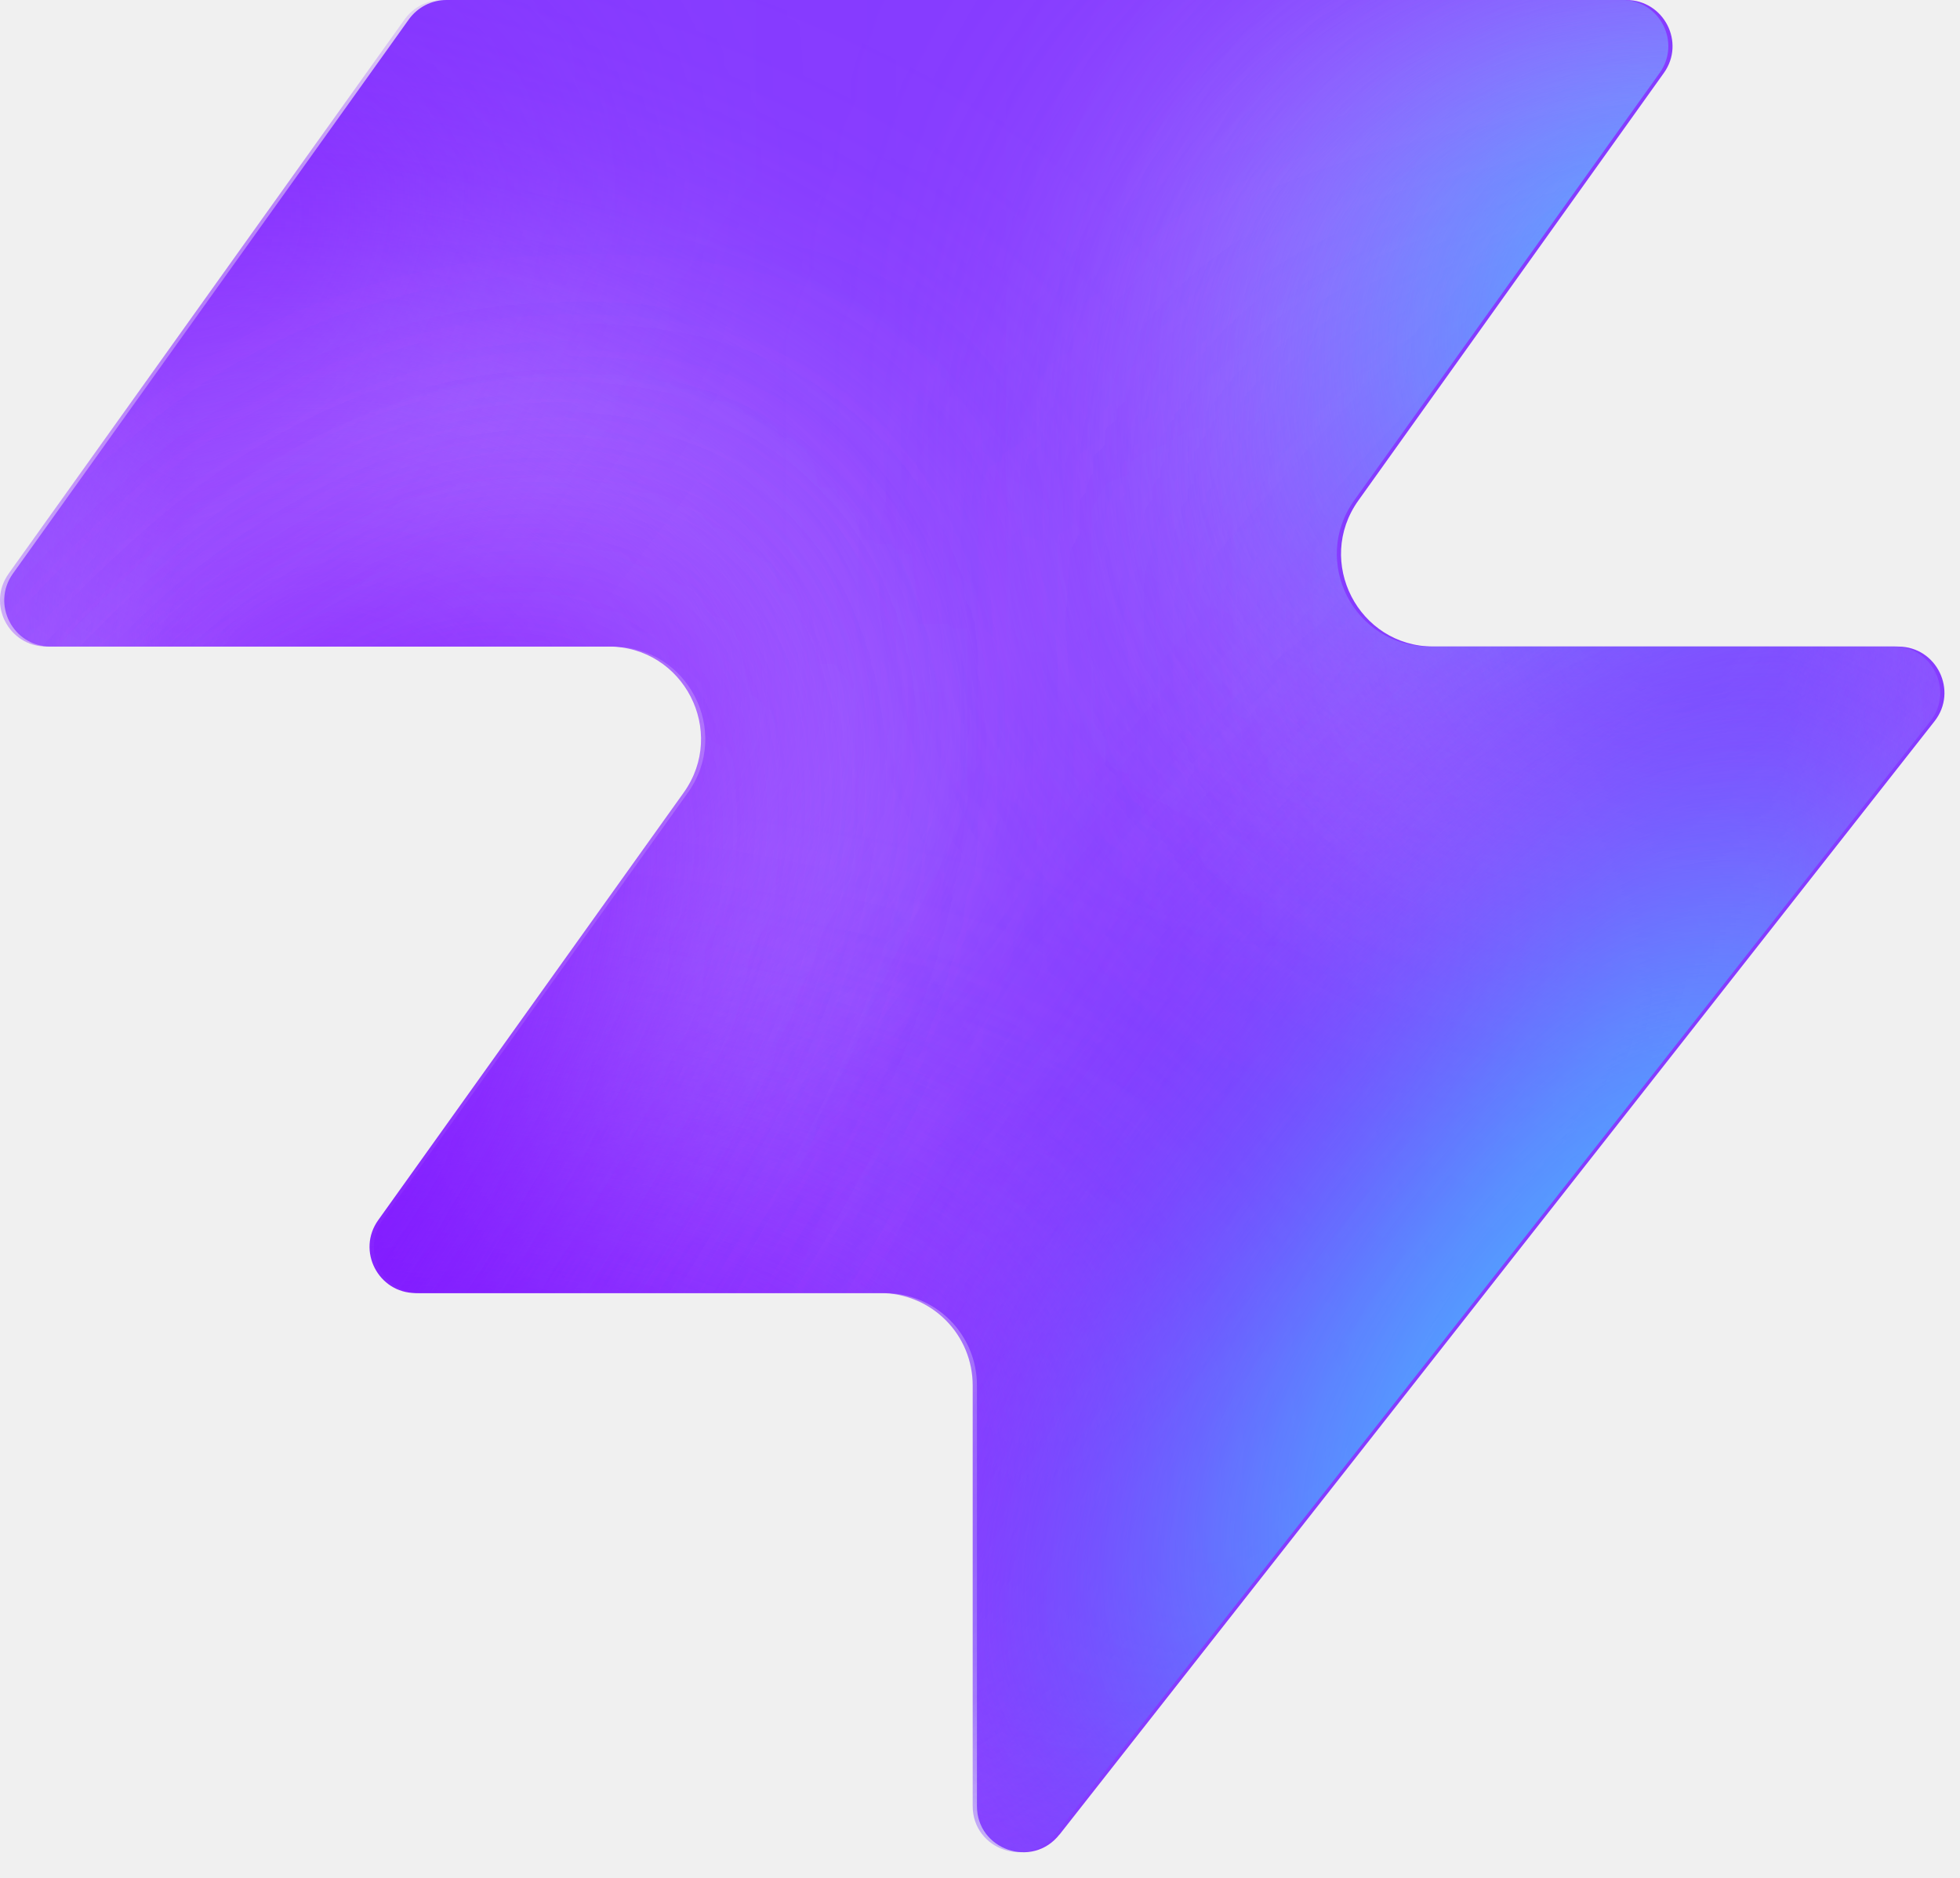
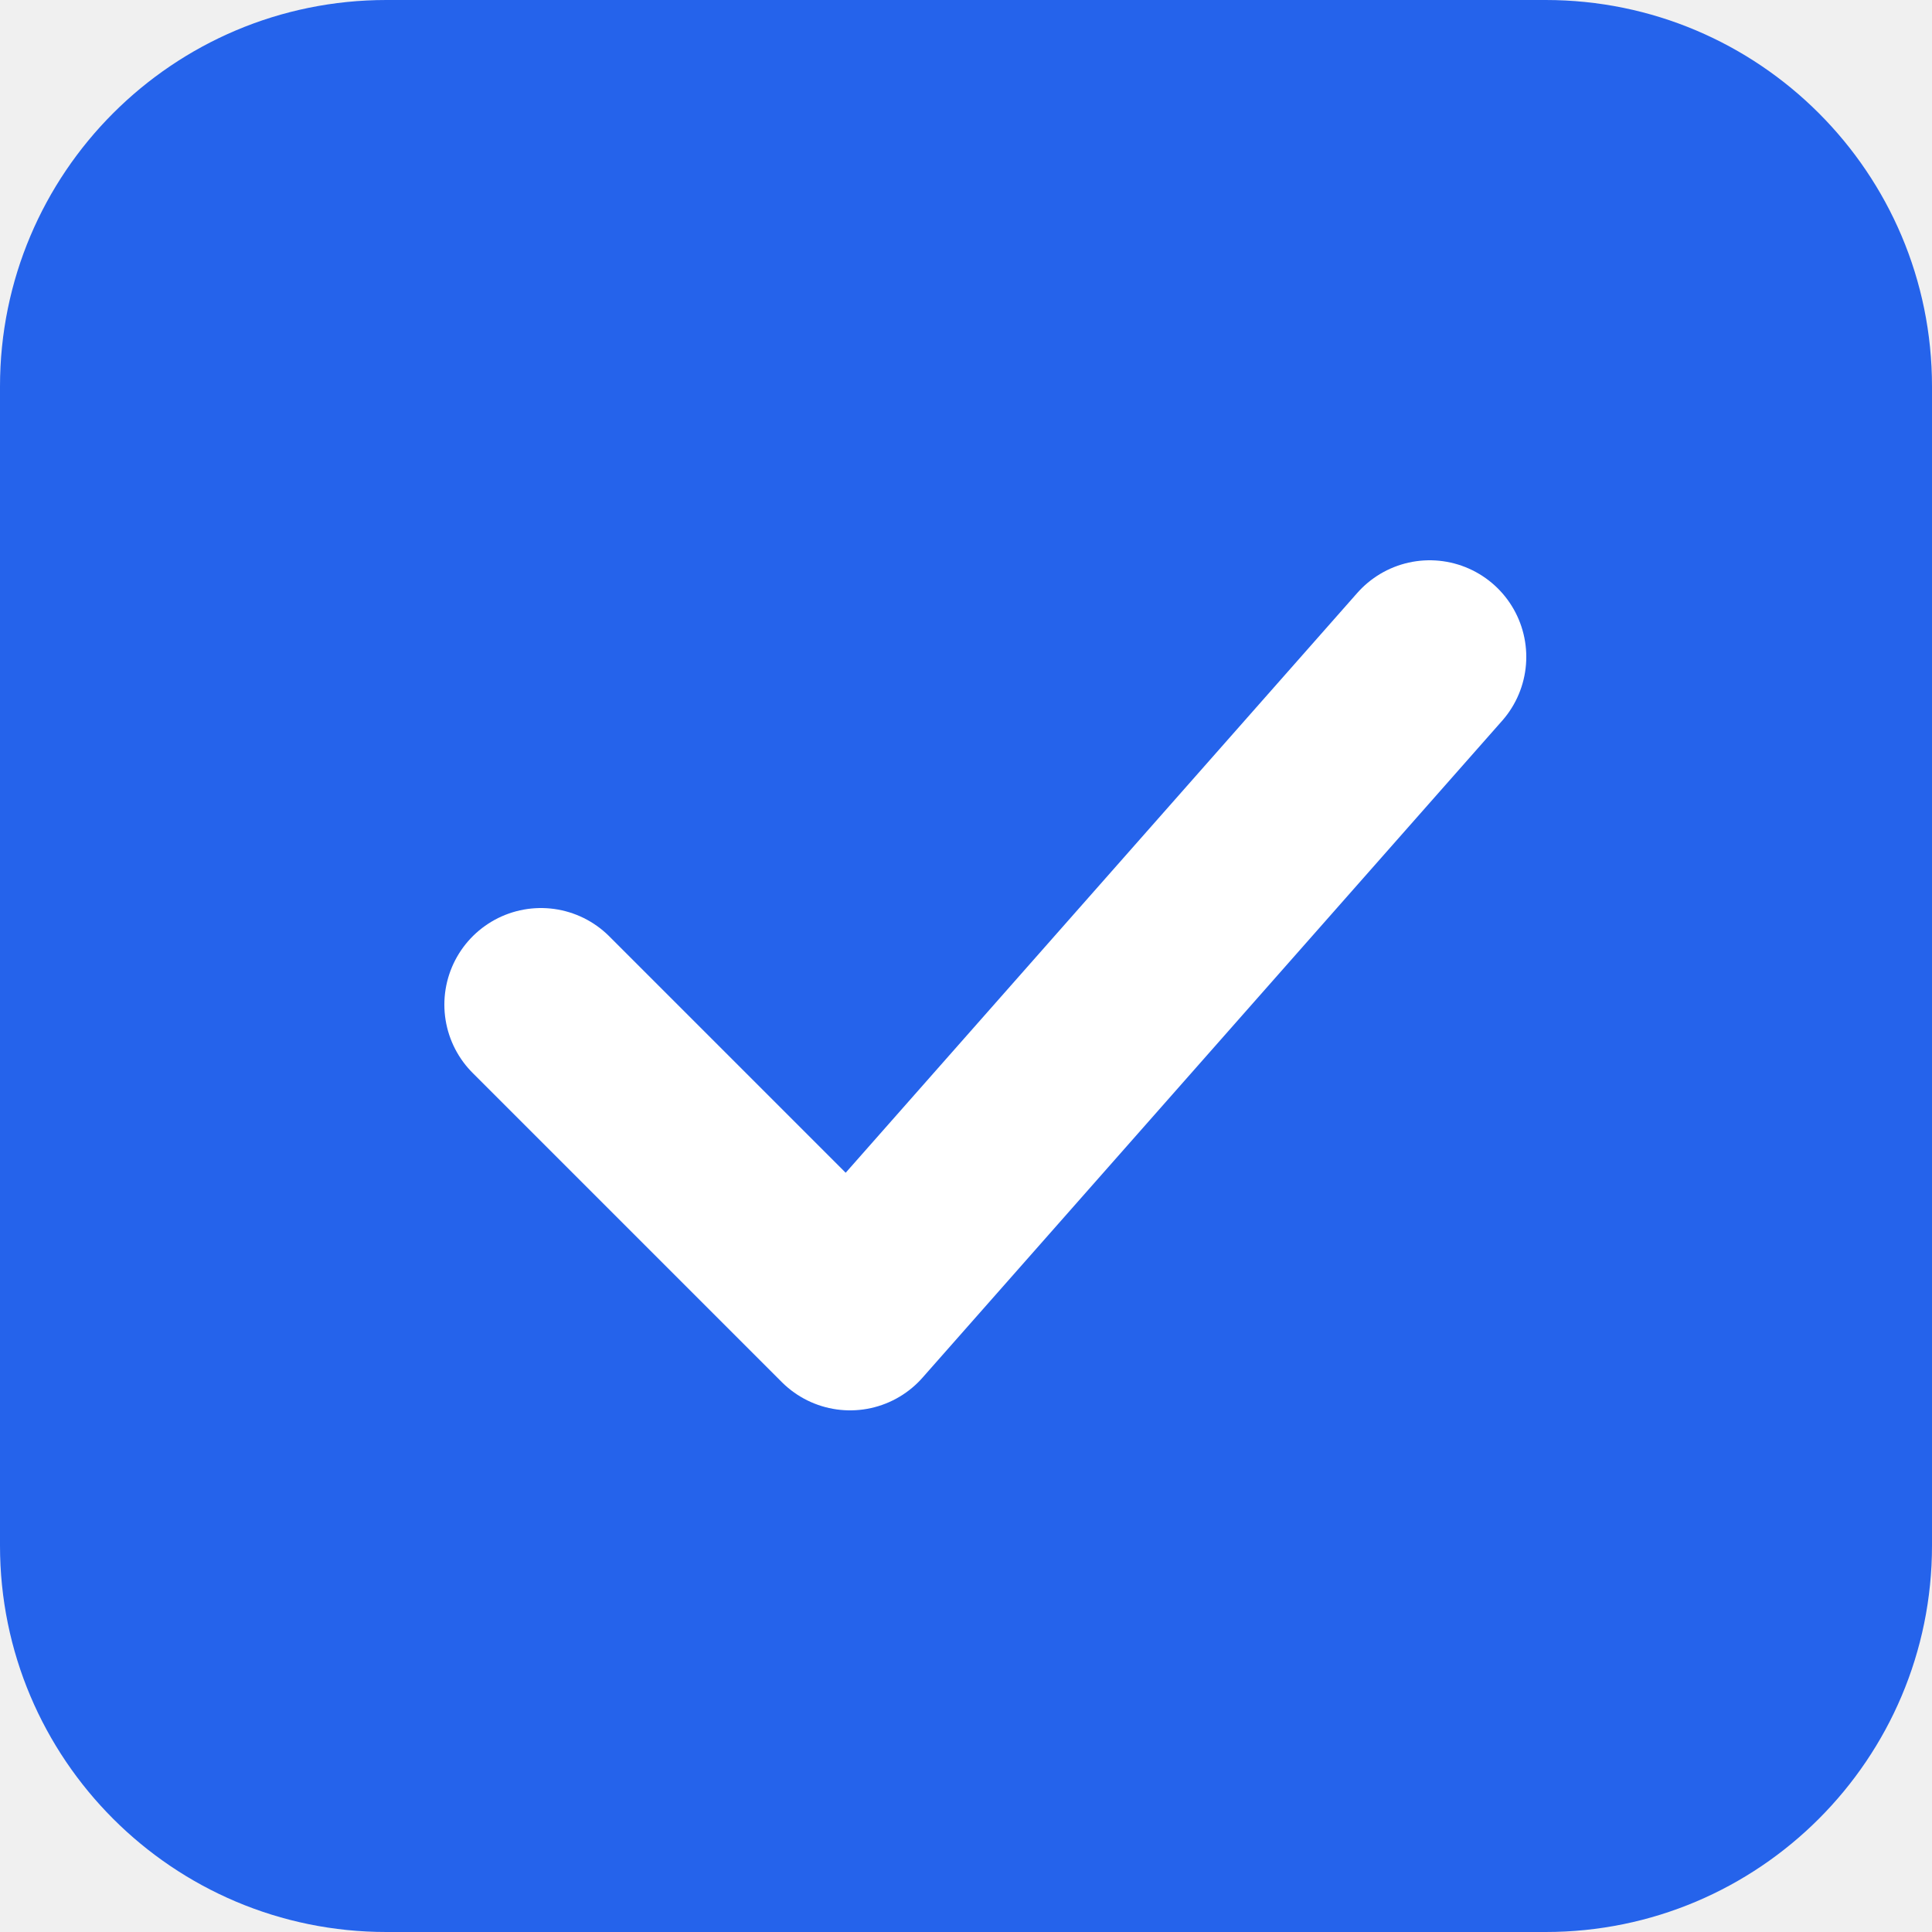
- <svg xmlns="http://www.w3.org/2000/svg" width="48" height="46" fill="none" viewBox="0 0 48 46">
-   <path fill="#863bff" d="M25.946 44.938c-.664.845-2.021.375-2.021-.698V33.937a2.26 2.26 0 0 0-2.262-2.262H10.287c-.92 0-1.456-1.04-.92-1.788l7.48-10.471c1.07-1.497 0-3.578-1.842-3.578H1.237c-.92 0-1.456-1.04-.92-1.788L10.013.474c.214-.297.556-.474.92-.474h28.894c.92 0 1.456 1.04.92 1.788l-7.48 10.471c-1.07 1.498 0 3.579 1.842 3.579h11.377c.943 0 1.473 1.088.89 1.83L25.947 44.94z" style="fill:#863bff;fill:color(display-p3 .525 .23 1);fill-opacity:1" />
-   <mask id="a" width="48" height="46" x="0" y="0" maskUnits="userSpaceOnUse" style="mask-type:alpha">
-     <path fill="#000" d="M25.842 44.938c-.664.844-2.021.375-2.021-.698V33.937a2.26 2.26 0 0 0-2.262-2.262H10.183c-.92 0-1.456-1.04-.92-1.788l7.48-10.471c1.07-1.498 0-3.579-1.842-3.579H1.133c-.92 0-1.456-1.04-.92-1.787L9.91.473c.214-.297.556-.474.92-.474h28.894c.92 0 1.456 1.04.92 1.788l-7.48 10.471c-1.07 1.498 0 3.578 1.842 3.578h11.377c.943 0 1.473 1.088.89 1.832L25.843 44.94z" style="fill:#000;fill-opacity:1" />
-   </mask>
-   <g mask="url(#a)">
-     <g filter="url(#b)">
-       <ellipse cx="5.508" cy="14.704" fill="#ede6ff" rx="5.508" ry="14.704" style="fill:#ede6ff;fill:color(display-p3 .927 .903 1);fill-opacity:1" transform="matrix(.00324 1 1 -.00324 -4.47 31.516)" />
-     </g>
-     <g filter="url(#c)">
-       <ellipse cx="10.399" cy="29.851" fill="#ede6ff" rx="10.399" ry="29.851" style="fill:#ede6ff;fill:color(display-p3 .927 .903 1);fill-opacity:1" transform="matrix(.00324 1 1 -.00324 -39.328 7.883)" />
-     </g>
-     <g filter="url(#d)">
-       <ellipse cx="5.508" cy="30.487" fill="#7e14ff" rx="5.508" ry="30.487" style="fill:#7e14ff;fill:color(display-p3 .492 .077 1);fill-opacity:1" transform="rotate(89.814 -25.913 -14.639)scale(1 -1)" />
-     </g>
-     <g filter="url(#e)">
-       <ellipse cx="5.508" cy="30.599" fill="#7e14ff" rx="5.508" ry="30.599" style="fill:#7e14ff;fill:color(display-p3 .492 .077 1);fill-opacity:1" transform="rotate(89.814 -32.644 -3.334)scale(1 -1)" />
-     </g>
-     <g filter="url(#f)">
-       <ellipse cx="5.508" cy="30.599" fill="#7e14ff" rx="5.508" ry="30.599" style="fill:#7e14ff;fill:color(display-p3 .492 .077 1);fill-opacity:1" transform="matrix(.00324 1 1 -.00324 -34.34 30.47)" />
-     </g>
-     <g filter="url(#g)">
-       <ellipse cx="14.072" cy="22.078" fill="#ede6ff" rx="14.072" ry="22.078" style="fill:#ede6ff;fill:color(display-p3 .927 .903 1);fill-opacity:1" transform="rotate(93.35 24.506 48.493)scale(-1 1)" />
-     </g>
-     <g filter="url(#h)">
-       <ellipse cx="3.47" cy="21.501" fill="#7e14ff" rx="3.47" ry="21.501" style="fill:#7e14ff;fill:color(display-p3 .492 .077 1);fill-opacity:1" transform="rotate(89.009 28.708 47.59)scale(-1 1)" />
-     </g>
-     <g filter="url(#i)">
-       <ellipse cx="3.47" cy="21.501" fill="#7e14ff" rx="3.47" ry="21.501" style="fill:#7e14ff;fill:color(display-p3 .492 .077 1);fill-opacity:1" transform="rotate(89.009 28.708 47.59)scale(-1 1)" />
-     </g>
-     <g filter="url(#j)">
-       <ellipse cx=".387" cy="8.972" fill="#7e14ff" rx="4.407" ry="29.108" style="fill:#7e14ff;fill:color(display-p3 .492 .077 1);fill-opacity:1" transform="rotate(39.51 .387 8.972)" />
-     </g>
-     <g filter="url(#k)">
-       <ellipse cx="47.523" cy="-6.092" fill="#7e14ff" rx="4.407" ry="29.108" style="fill:#7e14ff;fill:color(display-p3 .492 .077 1);fill-opacity:1" transform="rotate(37.892 47.523 -6.092)" />
-     </g>
-     <g filter="url(#l)">
-       <ellipse cx="41.412" cy="6.333" fill="#47bfff" rx="5.971" ry="9.665" style="fill:#47bfff;fill:color(display-p3 .28 .748 1);fill-opacity:1" transform="rotate(37.892 41.412 6.333)" />
-     </g>
-     <g filter="url(#m)">
-       <ellipse cx="-1.879" cy="38.332" fill="#7e14ff" rx="4.407" ry="29.108" style="fill:#7e14ff;fill:color(display-p3 .492 .077 1);fill-opacity:1" transform="rotate(37.892 -1.88 38.332)" />
-     </g>
-     <g filter="url(#n)">
-       <ellipse cx="-1.879" cy="38.332" fill="#7e14ff" rx="4.407" ry="29.108" style="fill:#7e14ff;fill:color(display-p3 .492 .077 1);fill-opacity:1" transform="rotate(37.892 -1.88 38.332)" />
-     </g>
-     <g filter="url(#o)">
-       <ellipse cx="35.651" cy="29.907" fill="#7e14ff" rx="4.407" ry="29.108" style="fill:#7e14ff;fill:color(display-p3 .492 .077 1);fill-opacity:1" transform="rotate(37.892 35.651 29.907)" />
-     </g>
-     <g filter="url(#p)">
-       <ellipse cx="38.418" cy="32.4" fill="#47bfff" rx="5.971" ry="15.297" style="fill:#47bfff;fill:color(display-p3 .28 .748 1);fill-opacity:1" transform="rotate(37.892 38.418 32.4)" />
-     </g>
-   </g>
-   <defs>
-     <filter id="b" width="60.045" height="41.654" x="-19.77" y="16.149" color-interpolation-filters="sRGB" filterUnits="userSpaceOnUse">
-       <feFlood flood-opacity="0" result="BackgroundImageFix" />
-       <feBlend in="SourceGraphic" in2="BackgroundImageFix" result="shape" />
-       <feGaussianBlur result="effect1_foregroundBlur_2002_17158" stdDeviation="7.659" />
-     </filter>
-     <filter id="c" width="90.34" height="51.437" x="-54.613" y="-7.533" color-interpolation-filters="sRGB" filterUnits="userSpaceOnUse">
-       <feFlood flood-opacity="0" result="BackgroundImageFix" />
-       <feBlend in="SourceGraphic" in2="BackgroundImageFix" result="shape" />
-       <feGaussianBlur result="effect1_foregroundBlur_2002_17158" stdDeviation="7.659" />
-     </filter>
-     <filter id="d" width="79.355" height="29.4" x="-49.64" y="2.03" color-interpolation-filters="sRGB" filterUnits="userSpaceOnUse">
-       <feFlood flood-opacity="0" result="BackgroundImageFix" />
-       <feBlend in="SourceGraphic" in2="BackgroundImageFix" result="shape" />
-       <feGaussianBlur result="effect1_foregroundBlur_2002_17158" stdDeviation="4.596" />
-     </filter>
-     <filter id="e" width="79.579" height="29.4" x="-45.045" y="20.029" color-interpolation-filters="sRGB" filterUnits="userSpaceOnUse">
-       <feFlood flood-opacity="0" result="BackgroundImageFix" />
-       <feBlend in="SourceGraphic" in2="BackgroundImageFix" result="shape" />
-       <feGaussianBlur result="effect1_foregroundBlur_2002_17158" stdDeviation="4.596" />
-     </filter>
-     <filter id="f" width="79.579" height="29.4" x="-43.513" y="21.178" color-interpolation-filters="sRGB" filterUnits="userSpaceOnUse">
-       <feFlood flood-opacity="0" result="BackgroundImageFix" />
-       <feBlend in="SourceGraphic" in2="BackgroundImageFix" result="shape" />
-       <feGaussianBlur result="effect1_foregroundBlur_2002_17158" stdDeviation="4.596" />
-     </filter>
-     <filter id="g" width="74.749" height="58.852" x="15.756" y="-17.901" color-interpolation-filters="sRGB" filterUnits="userSpaceOnUse">
-       <feFlood flood-opacity="0" result="BackgroundImageFix" />
-       <feBlend in="SourceGraphic" in2="BackgroundImageFix" result="shape" />
-       <feGaussianBlur result="effect1_foregroundBlur_2002_17158" stdDeviation="7.659" />
-     </filter>
-     <filter id="h" width="61.377" height="25.362" x="23.548" y="2.284" color-interpolation-filters="sRGB" filterUnits="userSpaceOnUse">
-       <feFlood flood-opacity="0" result="BackgroundImageFix" />
-       <feBlend in="SourceGraphic" in2="BackgroundImageFix" result="shape" />
-       <feGaussianBlur result="effect1_foregroundBlur_2002_17158" stdDeviation="4.596" />
-     </filter>
-     <filter id="i" width="61.377" height="25.362" x="23.548" y="2.284" color-interpolation-filters="sRGB" filterUnits="userSpaceOnUse">
-       <feFlood flood-opacity="0" result="BackgroundImageFix" />
-       <feBlend in="SourceGraphic" in2="BackgroundImageFix" result="shape" />
-       <feGaussianBlur result="effect1_foregroundBlur_2002_17158" stdDeviation="4.596" />
-     </filter>
-     <filter id="j" width="56.045" height="63.649" x="-27.636" y="-22.853" color-interpolation-filters="sRGB" filterUnits="userSpaceOnUse">
-       <feFlood flood-opacity="0" result="BackgroundImageFix" />
-       <feBlend in="SourceGraphic" in2="BackgroundImageFix" result="shape" />
-       <feGaussianBlur result="effect1_foregroundBlur_2002_17158" stdDeviation="4.596" />
-     </filter>
-     <filter id="k" width="54.814" height="64.646" x="20.116" y="-38.415" color-interpolation-filters="sRGB" filterUnits="userSpaceOnUse">
-       <feFlood flood-opacity="0" result="BackgroundImageFix" />
-       <feBlend in="SourceGraphic" in2="BackgroundImageFix" result="shape" />
-       <feGaussianBlur result="effect1_foregroundBlur_2002_17158" stdDeviation="4.596" />
-     </filter>
-     <filter id="l" width="33.541" height="35.313" x="24.641" y="-11.323" color-interpolation-filters="sRGB" filterUnits="userSpaceOnUse">
-       <feFlood flood-opacity="0" result="BackgroundImageFix" />
-       <feBlend in="SourceGraphic" in2="BackgroundImageFix" result="shape" />
-       <feGaussianBlur result="effect1_foregroundBlur_2002_17158" stdDeviation="4.596" />
-     </filter>
-     <filter id="m" width="54.814" height="64.646" x="-29.286" y="6.009" color-interpolation-filters="sRGB" filterUnits="userSpaceOnUse">
-       <feFlood flood-opacity="0" result="BackgroundImageFix" />
-       <feBlend in="SourceGraphic" in2="BackgroundImageFix" result="shape" />
-       <feGaussianBlur result="effect1_foregroundBlur_2002_17158" stdDeviation="4.596" />
-     </filter>
-     <filter id="n" width="54.814" height="64.646" x="-29.286" y="6.009" color-interpolation-filters="sRGB" filterUnits="userSpaceOnUse">
-       <feFlood flood-opacity="0" result="BackgroundImageFix" />
-       <feBlend in="SourceGraphic" in2="BackgroundImageFix" result="shape" />
-       <feGaussianBlur result="effect1_foregroundBlur_2002_17158" stdDeviation="4.596" />
-     </filter>
-     <filter id="o" width="54.814" height="64.646" x="8.244" y="-2.416" color-interpolation-filters="sRGB" filterUnits="userSpaceOnUse">
-       <feFlood flood-opacity="0" result="BackgroundImageFix" />
-       <feBlend in="SourceGraphic" in2="BackgroundImageFix" result="shape" />
-       <feGaussianBlur result="effect1_foregroundBlur_2002_17158" stdDeviation="4.596" />
-     </filter>
-     <filter id="p" width="39.409" height="43.623" x="18.713" y="10.588" color-interpolation-filters="sRGB" filterUnits="userSpaceOnUse">
-       <feFlood flood-opacity="0" result="BackgroundImageFix" />
-       <feBlend in="SourceGraphic" in2="BackgroundImageFix" result="shape" />
-       <feGaussianBlur result="effect1_foregroundBlur_2002_17158" stdDeviation="4.596" />
-     </filter>
-   </defs>
+ <svg xmlns="http://www.w3.org/2000/svg" viewBox="0 0 100 100">
+   <rect width="100" height="100" rx="20" fill="#2563eb" />
+   <path d="M28 52 L44 68 L74 34" stroke="#ffffff" stroke-width="10" stroke-linecap="round" stroke-linejoin="round" fill="none" />
</svg>
